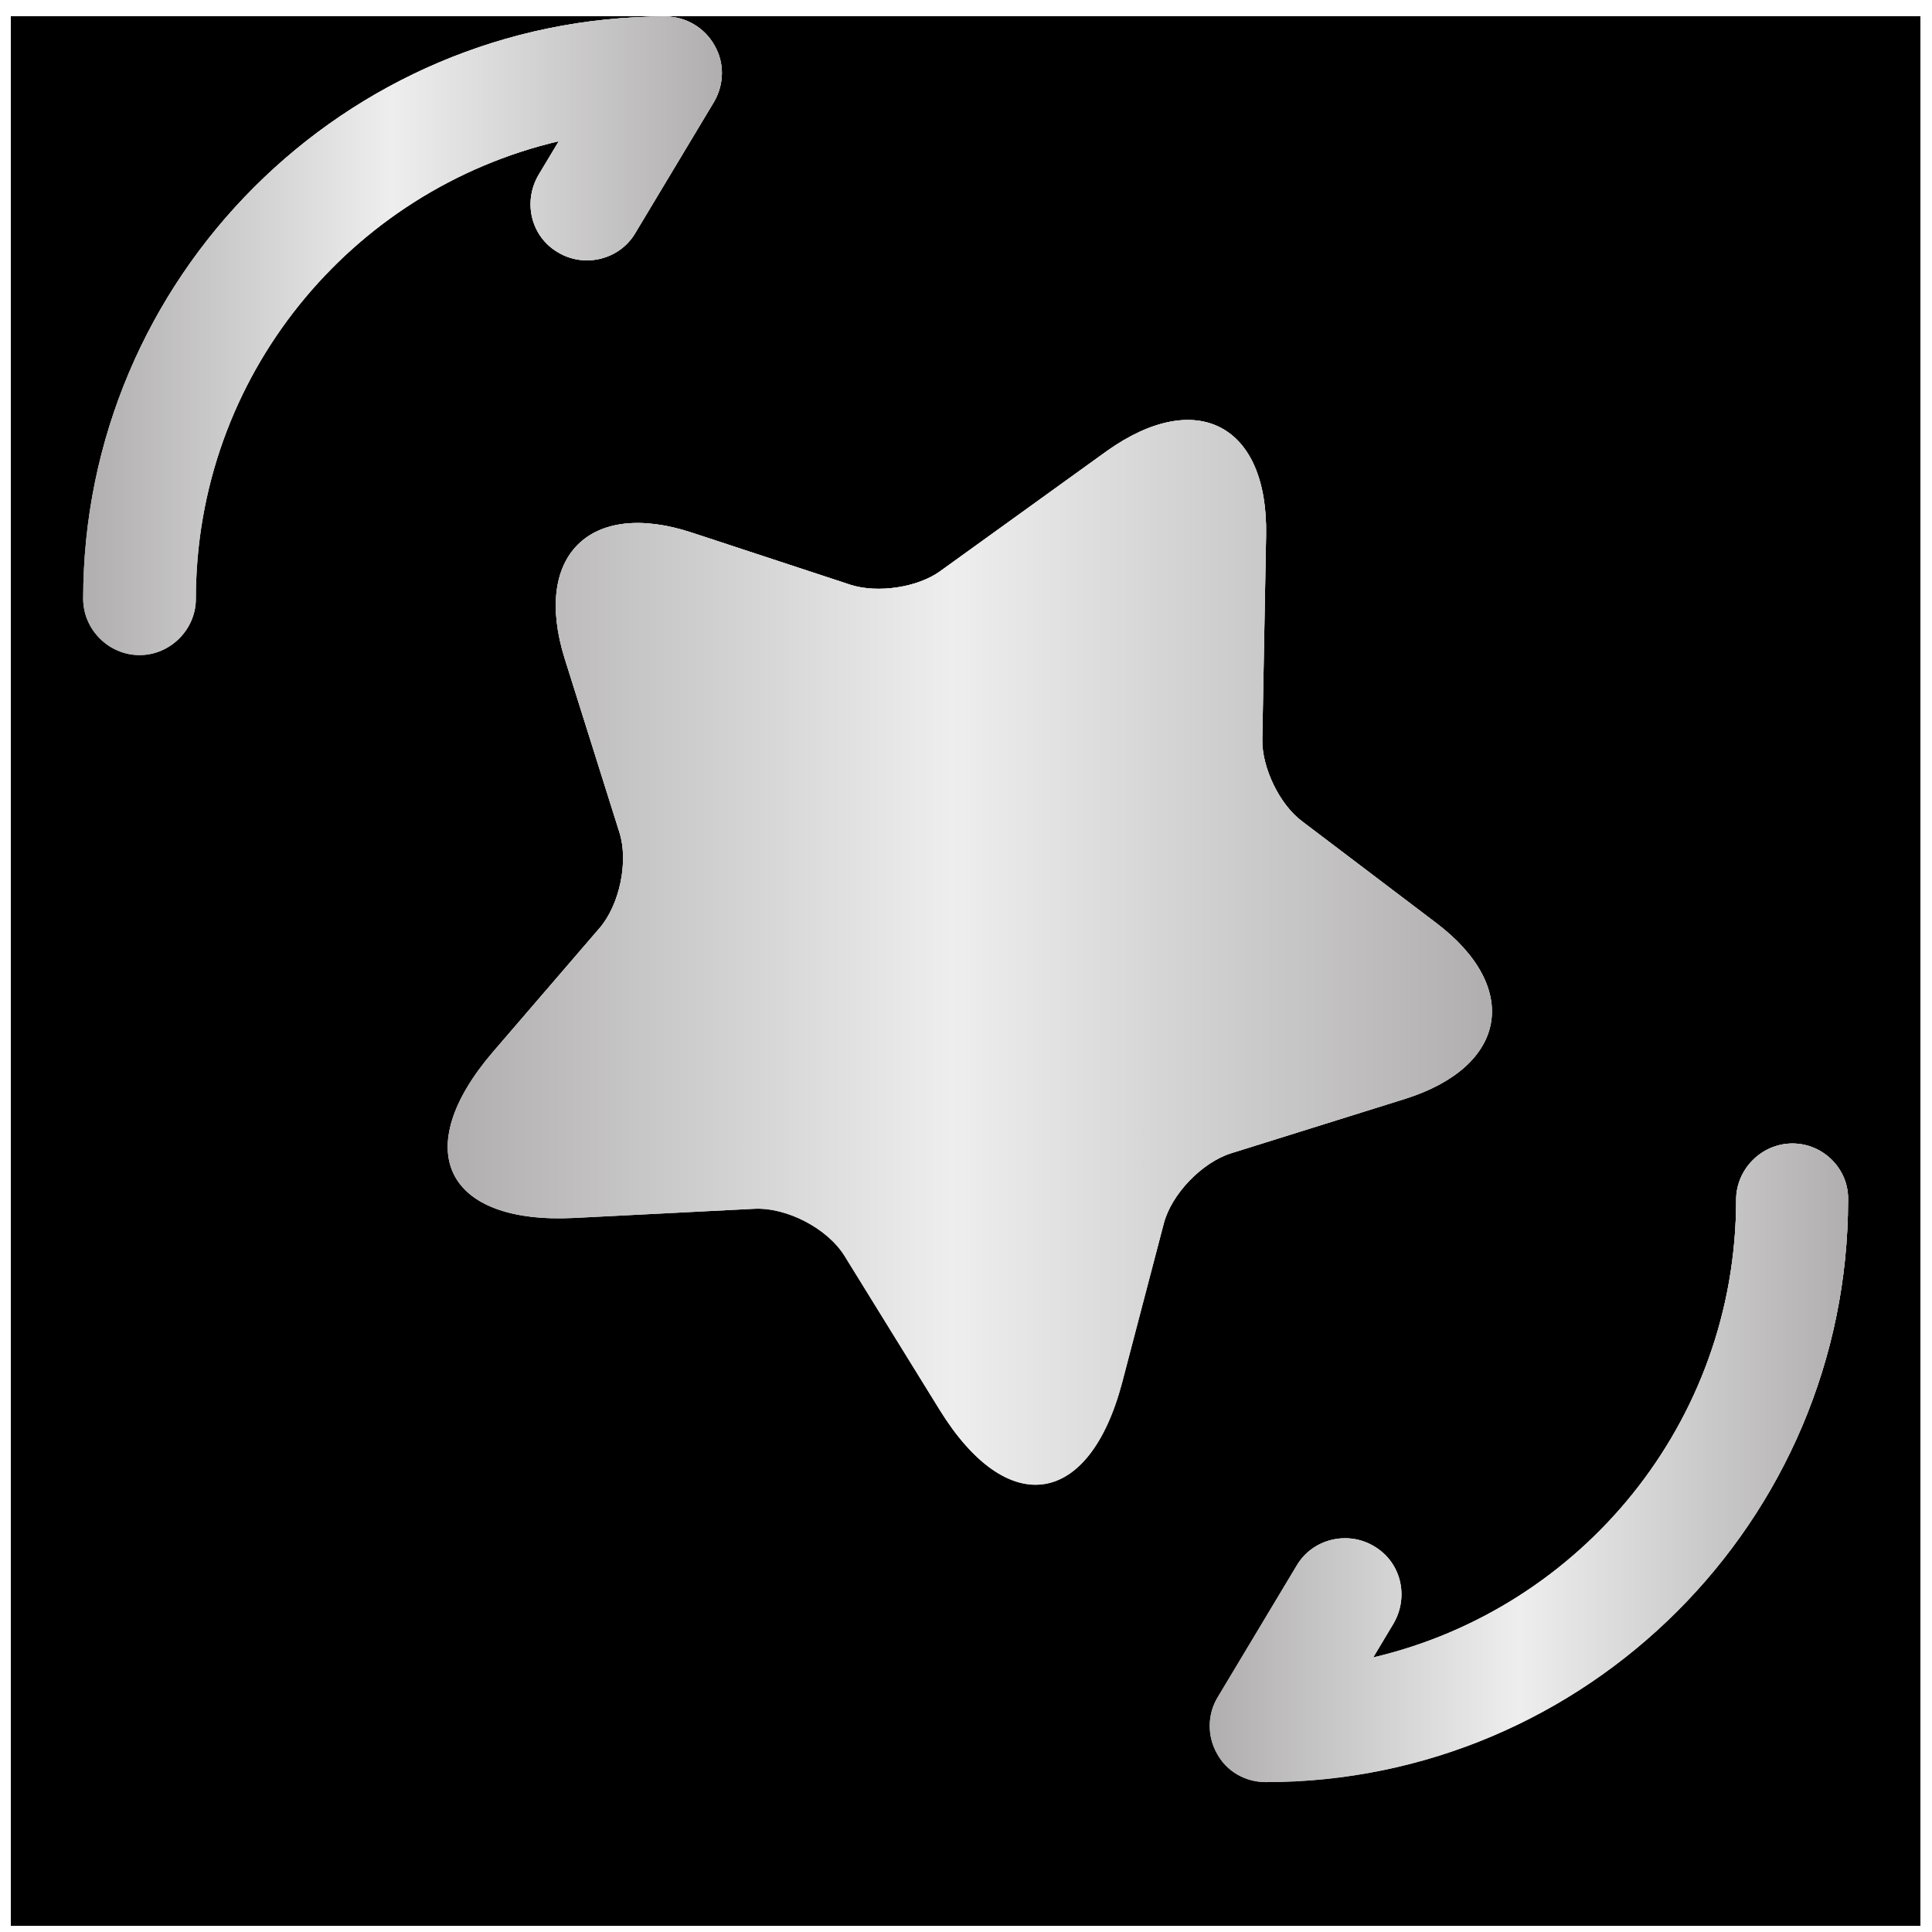
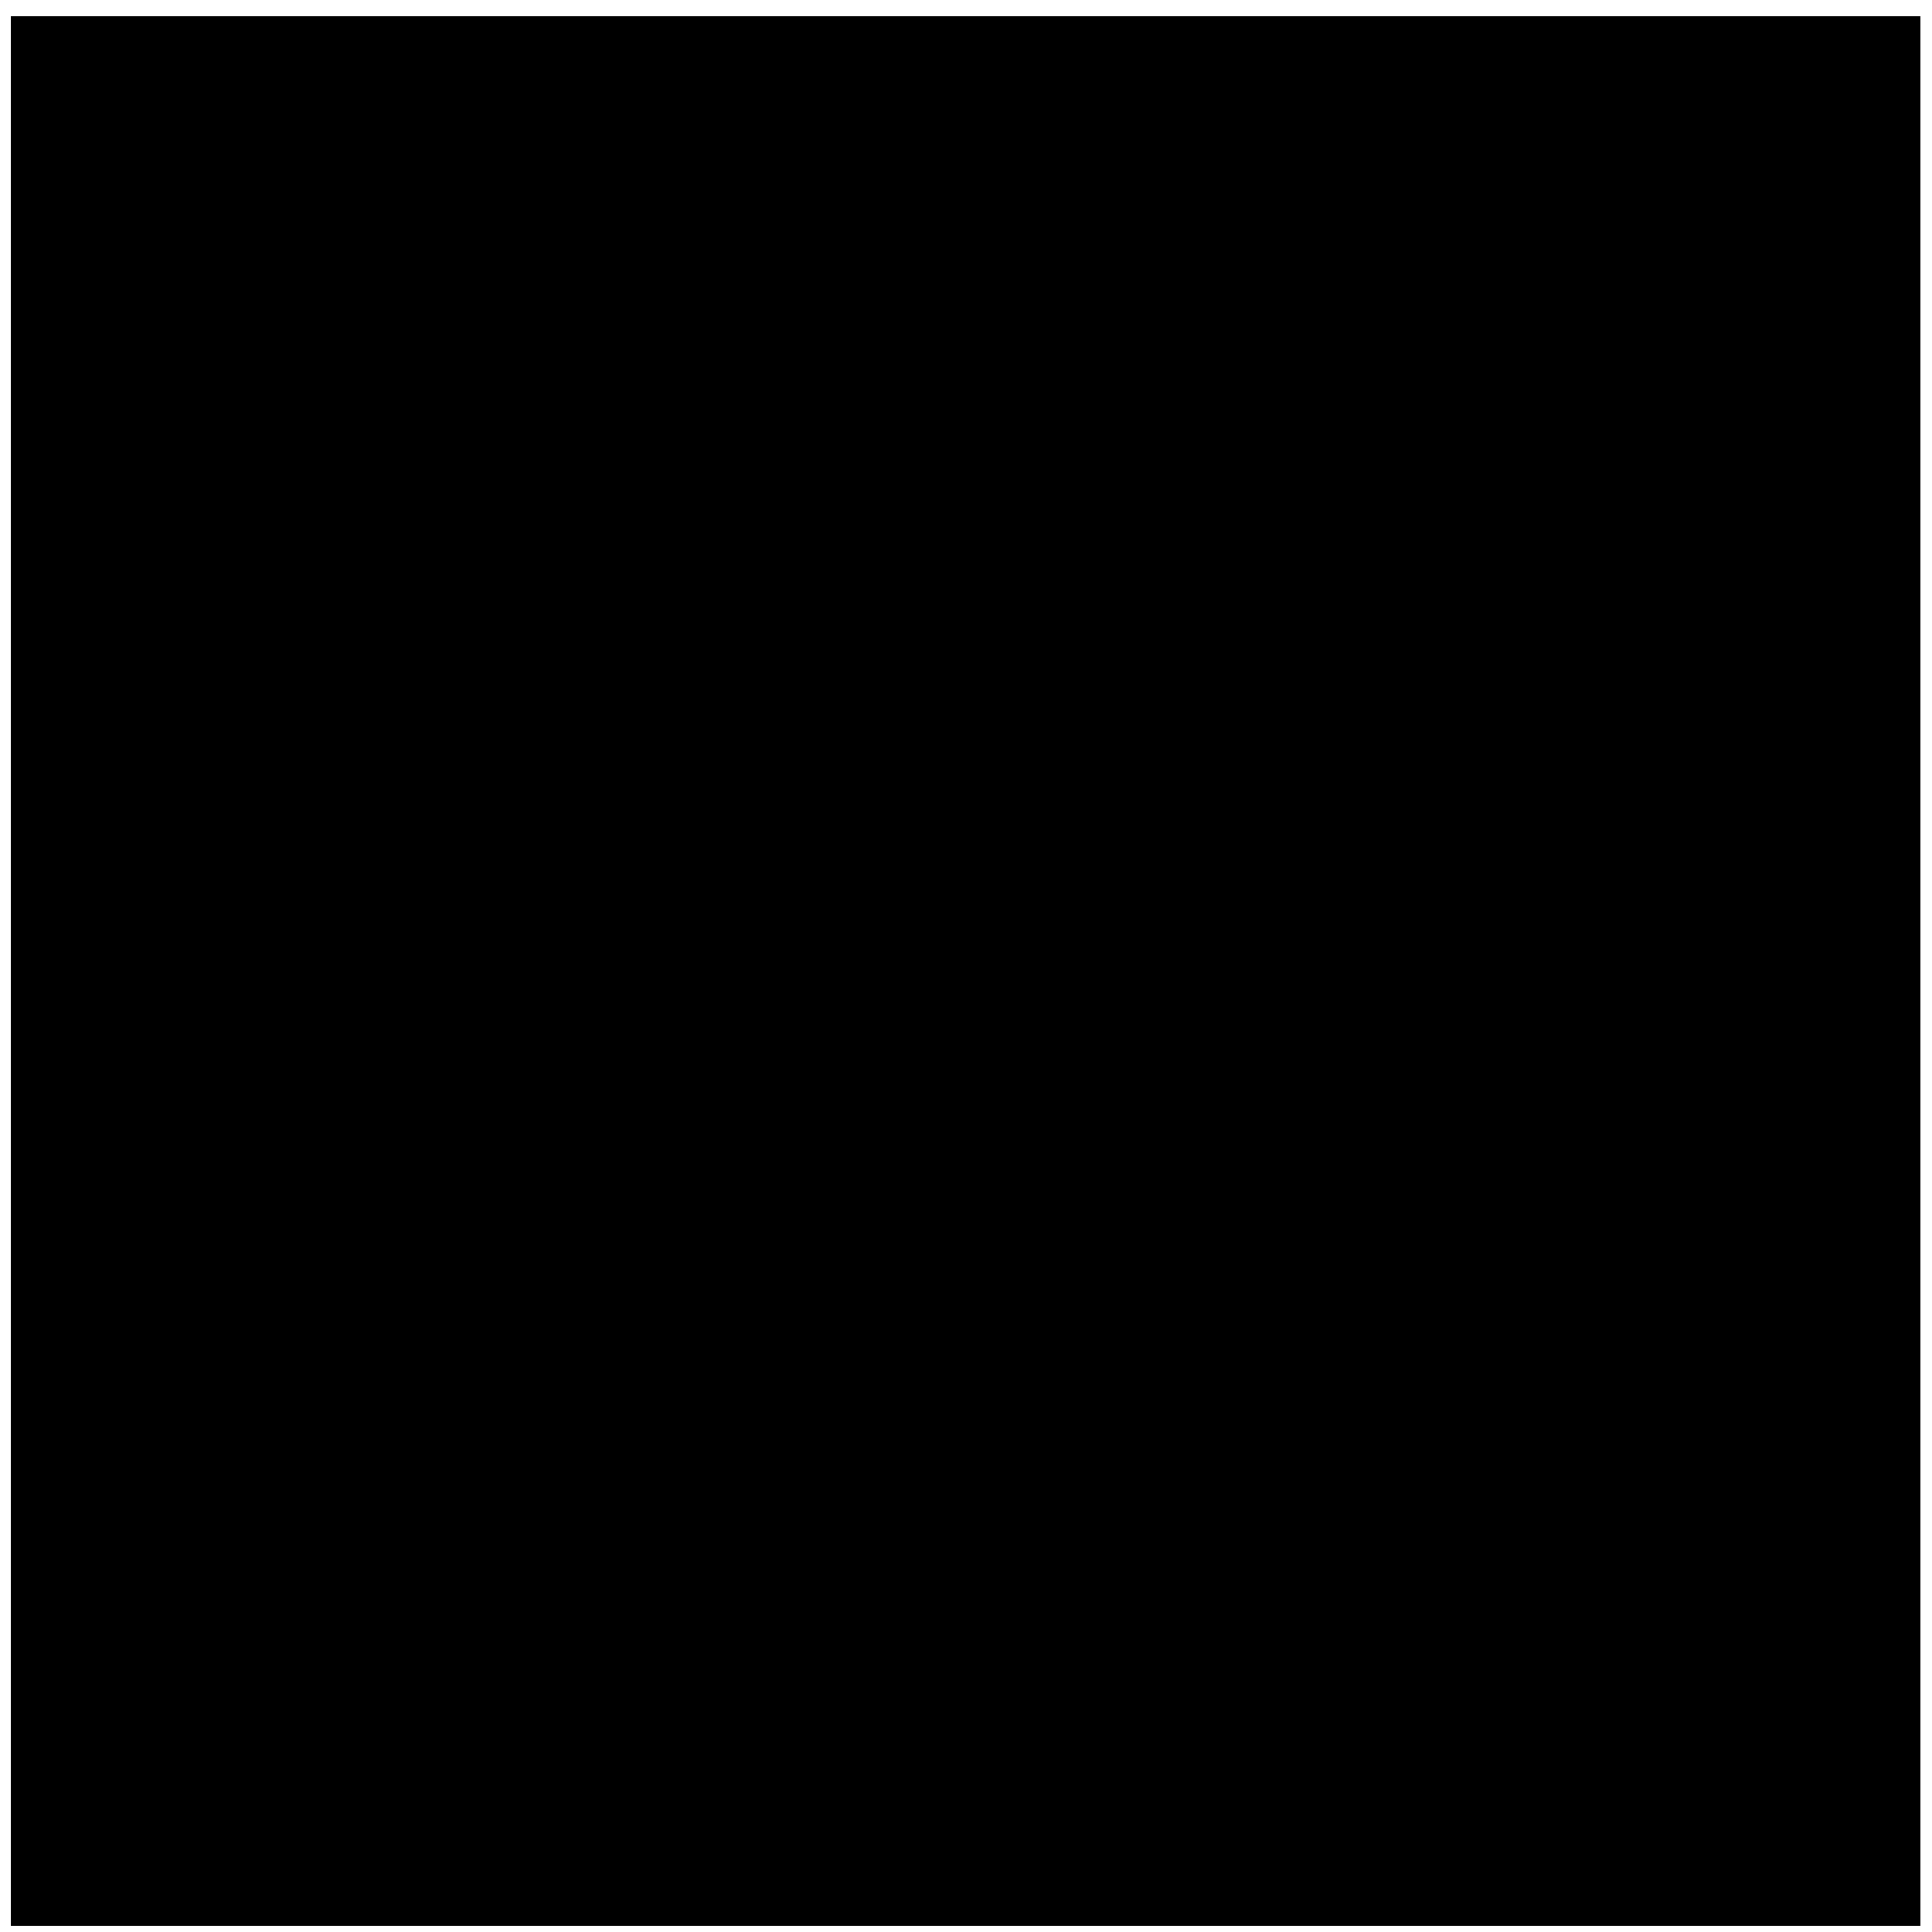
<svg xmlns="http://www.w3.org/2000/svg" width="90" height="90" viewBox="0 0 90 90" fill="none" class="planIcon-0-1-895">
  <g filter="url(#filter0_d_11580_76710)">
    <path d="M83.501 53.268C82.066 53.268 80.876 54.458 80.876 55.893C80.876 66.253 73.665 74.933 63.971 77.208L64.915 75.633C65.65 74.373 65.266 72.763 64.005 72.028C62.781 71.293 61.136 71.678 60.401 72.938L56.725 79.063C56.236 79.868 56.236 80.883 56.691 81.688C57.145 82.528 58.02 83.018 58.965 83.018C73.91 83.018 86.091 70.838 86.091 55.893C86.126 54.458 84.936 53.268 83.501 53.268Z" fill="url(#paint0_linear_11580_76710)" />
    <path d="M83.501 53.268C82.066 53.268 80.876 54.458 80.876 55.893C80.876 66.253 73.665 74.933 63.971 77.208L64.915 75.633C65.65 74.373 65.266 72.763 64.005 72.028C62.781 71.293 61.136 71.678 60.401 72.938L56.725 79.063C56.236 79.868 56.236 80.883 56.691 81.688C57.145 82.528 58.02 83.018 58.965 83.018C73.91 83.018 86.091 70.838 86.091 55.893C86.126 54.458 84.936 53.268 83.501 53.268Z" fill="url(#paint1_linear_11580_76710)" />
    <path d="M83.501 53.268C82.066 53.268 80.876 54.458 80.876 55.893C80.876 66.253 73.665 74.933 63.971 77.208L64.915 75.633C65.65 74.373 65.266 72.763 64.005 72.028C62.781 71.293 61.136 71.678 60.401 72.938L56.725 79.063C56.236 79.868 56.236 80.883 56.691 81.688C57.145 82.528 58.02 83.018 58.965 83.018C73.91 83.018 86.091 70.838 86.091 55.893C86.126 54.458 84.936 53.268 83.501 53.268Z" fill="url(#paint2_linear_11580_76710)" />
    <path d="M31 0.768C16.055 0.768 3.875 12.948 3.875 27.893C3.875 29.328 5.065 30.518 6.5 30.518C7.935 30.518 9.125 29.328 9.125 27.893C9.125 17.533 16.335 8.853 26.03 6.578L25.085 8.153C24.35 9.413 24.735 11.023 25.995 11.758C27.22 12.493 28.865 12.108 29.6 10.848L33.275 4.723C33.73 3.918 33.765 2.938 33.275 2.098C32.82 1.293 31.945 0.768 31 0.768Z" fill="url(#paint3_linear_11580_76710)" />
    <path d="M31 0.768C16.055 0.768 3.875 12.948 3.875 27.893C3.875 29.328 5.065 30.518 6.5 30.518C7.935 30.518 9.125 29.328 9.125 27.893C9.125 17.533 16.335 8.853 26.03 6.578L25.085 8.153C24.35 9.413 24.735 11.023 25.995 11.758C27.22 12.493 28.865 12.108 29.6 10.848L33.275 4.723C33.73 3.918 33.765 2.938 33.275 2.098C32.82 1.293 31.945 0.768 31 0.768Z" fill="url(#paint4_linear_11580_76710)" />
    <path d="M31 0.768C16.055 0.768 3.875 12.948 3.875 27.893C3.875 29.328 5.065 30.518 6.5 30.518C7.935 30.518 9.125 29.328 9.125 27.893C9.125 17.533 16.335 8.853 26.03 6.578L25.085 8.153C24.35 9.413 24.735 11.023 25.995 11.758C27.22 12.493 28.865 12.108 29.6 10.848L33.275 4.723C33.73 3.918 33.765 2.938 33.275 2.098C32.82 1.293 31.945 0.768 31 0.768Z" fill="url(#paint5_linear_11580_76710)" />
    <path d="M58.979 24.935L58.803 34.448C58.778 35.753 59.607 37.485 60.661 38.263L66.886 42.982C70.877 45.994 70.224 49.684 65.455 51.19L57.348 53.725C55.992 54.151 54.562 55.632 54.21 57.013L52.278 64.392C50.746 70.216 46.931 70.793 43.769 65.672L39.351 58.519C38.548 57.214 36.64 56.235 35.134 56.31L26.751 56.737C20.752 57.038 19.045 53.574 22.961 49.006L27.93 43.233C28.859 42.154 29.286 40.146 28.859 38.79L26.299 30.658C24.818 25.889 27.479 23.253 32.223 24.809L39.627 27.244C40.882 27.646 42.765 27.37 43.819 26.592L51.55 21.019C55.741 18.032 59.08 19.79 58.979 24.935Z" fill="url(#paint6_linear_11580_76710)" />
    <path d="M58.979 24.935L58.803 34.448C58.778 35.753 59.607 37.485 60.661 38.263L66.886 42.982C70.877 45.994 70.224 49.684 65.455 51.19L57.348 53.725C55.992 54.151 54.562 55.632 54.21 57.013L52.278 64.392C50.746 70.216 46.931 70.793 43.769 65.672L39.351 58.519C38.548 57.214 36.64 56.235 35.134 56.31L26.751 56.737C20.752 57.038 19.045 53.574 22.961 49.006L27.93 43.233C28.859 42.154 29.286 40.146 28.859 38.79L26.299 30.658C24.818 25.889 27.479 23.253 32.223 24.809L39.627 27.244C40.882 27.646 42.765 27.37 43.819 26.592L51.55 21.019C55.741 18.032 59.08 19.79 58.979 24.935Z" fill="url(#paint7_linear_11580_76710)" />
    <path d="M58.979 24.935L58.803 34.448C58.778 35.753 59.607 37.485 60.661 38.263L66.886 42.982C70.877 45.994 70.224 49.684 65.455 51.19L57.348 53.725C55.992 54.151 54.562 55.632 54.21 57.013L52.278 64.392C50.746 70.216 46.931 70.793 43.769 65.672L39.351 58.519C38.548 57.214 36.64 56.235 35.134 56.31L26.751 56.737C20.752 57.038 19.045 53.574 22.961 49.006L27.93 43.233C28.859 42.154 29.286 40.146 28.859 38.79L26.299 30.658C24.818 25.889 27.479 23.253 32.223 24.809L39.627 27.244C40.882 27.646 42.765 27.37 43.819 26.592L51.55 21.019C55.741 18.032 59.08 19.79 58.979 24.935Z" fill="url(#paint8_linear_11580_76710)" />
  </g>
  <defs>
    <filter id="filter0_d_11580_76710" x="0.539" y="0.768" width="88.889" height="88.922" filterUnits="userSpaceOnUse" color-interpolation-filters="sRGB">
      <feFlood floodOpacity="0" result="BackgroundImageFix" />
      <feColorMatrix in="SourceAlpha" type="matrix" values="0 0 0 0 0 0 0 0 0 0 0 0 0 0 0 0 0 0 127 0" result="hardAlpha" />
      <feOffset dy="3.336" />
      <feGaussianBlur stdDeviation="1.668" />
      <feComposite in2="hardAlpha" operator="out" />
      <feColorMatrix type="matrix" values="0 0 0 0 0 0 0 0 0 0 0 0 0 0 0 0 0 0 0.25 0" />
      <feBlend mode="normal" in2="BackgroundImageFix" result="effect1_dropShadow_11580_76710" />
      <feBlend mode="normal" in="SourceGraphic" in2="effect1_dropShadow_11580_76710" result="shape" />
    </filter>
    <linearGradient id="paint0_linear_11580_76710" x1="71.222" y1="53.268" x2="71.222" y2="83.018" gradientUnits="userSpaceOnUse">
-       <stop stop-color="white" />
-       <stop offset="1" stop-color="white" stop-opacity="0" />
+       <stop stopColor="white" />
+       <stop offset="1" stopColor="white" stop-opacity="0" />
    </linearGradient>
    <linearGradient id="paint1_linear_11580_76710" x1="71.222" y1="53.268" x2="71.222" y2="83.018" gradientUnits="userSpaceOnUse">
-       <stop stop-color="#C7C7C7" />
-       <stop offset="0" stop-color="#C7C7C7" />
-       <stop offset="0.484" stop-color="#EEEEEE" />
-       <stop offset="1" stop-color="#C7C7C7" />
+       <stop stopColor="#C7C7C7" />
+       <stop offset="0" stopColor="#C7C7C7" />
+       <stop offset="0.484" stopColor="#EEEEEE" />
+       <stop offset="1" stopColor="#C7C7C7" />
    </linearGradient>
    <linearGradient id="paint2_linear_11580_76710" x1="56.353" y1="68.143" x2="86.091" y2="68.143" gradientUnits="userSpaceOnUse">
-       <stop stop-color="#C7C7C7" />
-       <stop offset="0" stop-color="#B0AEAE" />
-       <stop offset="0.484" stop-color="#EEEEEE" />
-       <stop offset="1" stop-color="#B0AEAE" />
+       <stop stopColor="#C7C7C7" />
+       <stop offset="0" stopColor="#B0AEAE" />
+       <stop offset="0.484" stopColor="#EEEEEE" />
+       <stop offset="1" stopColor="#B0AEAE" />
    </linearGradient>
    <linearGradient id="paint3_linear_11580_76710" x1="18.752" y1="0.768" x2="18.752" y2="30.518" gradientUnits="userSpaceOnUse">
-       <stop stop-color="white" />
-       <stop offset="1" stop-color="white" stop-opacity="0" />
+       <stop stopColor="white" />
+       <stop offset="1" stopColor="white" stop-opacity="0" />
    </linearGradient>
    <linearGradient id="paint4_linear_11580_76710" x1="18.752" y1="0.768" x2="18.752" y2="30.518" gradientUnits="userSpaceOnUse">
-       <stop stop-color="#C7C7C7" />
-       <stop offset="0" stop-color="#C7C7C7" />
-       <stop offset="0.484" stop-color="#EEEEEE" />
-       <stop offset="1" stop-color="#C7C7C7" />
+       <stop stopColor="#C7C7C7" />
+       <stop offset="0" stopColor="#C7C7C7" />
+       <stop offset="0.484" stopColor="#EEEEEE" />
+       <stop offset="1" stopColor="#C7C7C7" />
    </linearGradient>
    <linearGradient id="paint5_linear_11580_76710" x1="3.875" y1="15.643" x2="33.63" y2="15.643" gradientUnits="userSpaceOnUse">
-       <stop stop-color="#C7C7C7" />
-       <stop offset="0" stop-color="#B0AEAE" />
-       <stop offset="0.484" stop-color="#EEEEEE" />
-       <stop offset="1" stop-color="#B0AEAE" />
+       <stop stopColor="#C7C7C7" />
+       <stop offset="0" stopColor="#B0AEAE" />
+       <stop offset="0.484" stopColor="#EEEEEE" />
+       <stop offset="1" stopColor="#B0AEAE" />
    </linearGradient>
    <linearGradient id="paint6_linear_11580_76710" x1="45.179" y1="19.564" x2="45.179" y2="69.166" gradientUnits="userSpaceOnUse">
-       <stop stop-color="white" />
-       <stop offset="1" stop-color="white" stop-opacity="0" />
+       <stop stopColor="white" />
+       <stop offset="1" stopColor="white" stop-opacity="0" />
    </linearGradient>
    <linearGradient id="paint7_linear_11580_76710" x1="45.178" y1="19.564" x2="45.178" y2="69.166" gradientUnits="userSpaceOnUse">
-       <stop stop-color="#C7C7C7" />
-       <stop offset="0" stop-color="#C7C7C7" />
-       <stop offset="0.484" stop-color="#EEEEEE" />
-       <stop offset="1" stop-color="#C7C7C7" />
+       <stop stopColor="#C7C7C7" />
+       <stop offset="0" stopColor="#C7C7C7" />
+       <stop offset="0.484" stopColor="#EEEEEE" />
+       <stop offset="1" stopColor="#C7C7C7" />
    </linearGradient>
    <linearGradient id="paint8_linear_11580_76710" x1="20.855" y1="44.365" x2="69.502" y2="44.365" gradientUnits="userSpaceOnUse">
-       <stop stop-color="#C7C7C7" />
-       <stop offset="0" stop-color="#B0AEAE" />
-       <stop offset="0.484" stop-color="#EEEEEE" />
-       <stop offset="1" stop-color="#B0AEAE" />
+       <stop stopColor="#C7C7C7" />
+       <stop offset="0" stopColor="#B0AEAE" />
+       <stop offset="0.484" stopColor="#EEEEEE" />
+       <stop offset="1" stopColor="#B0AEAE" />
    </linearGradient>
  </defs>
</svg>
